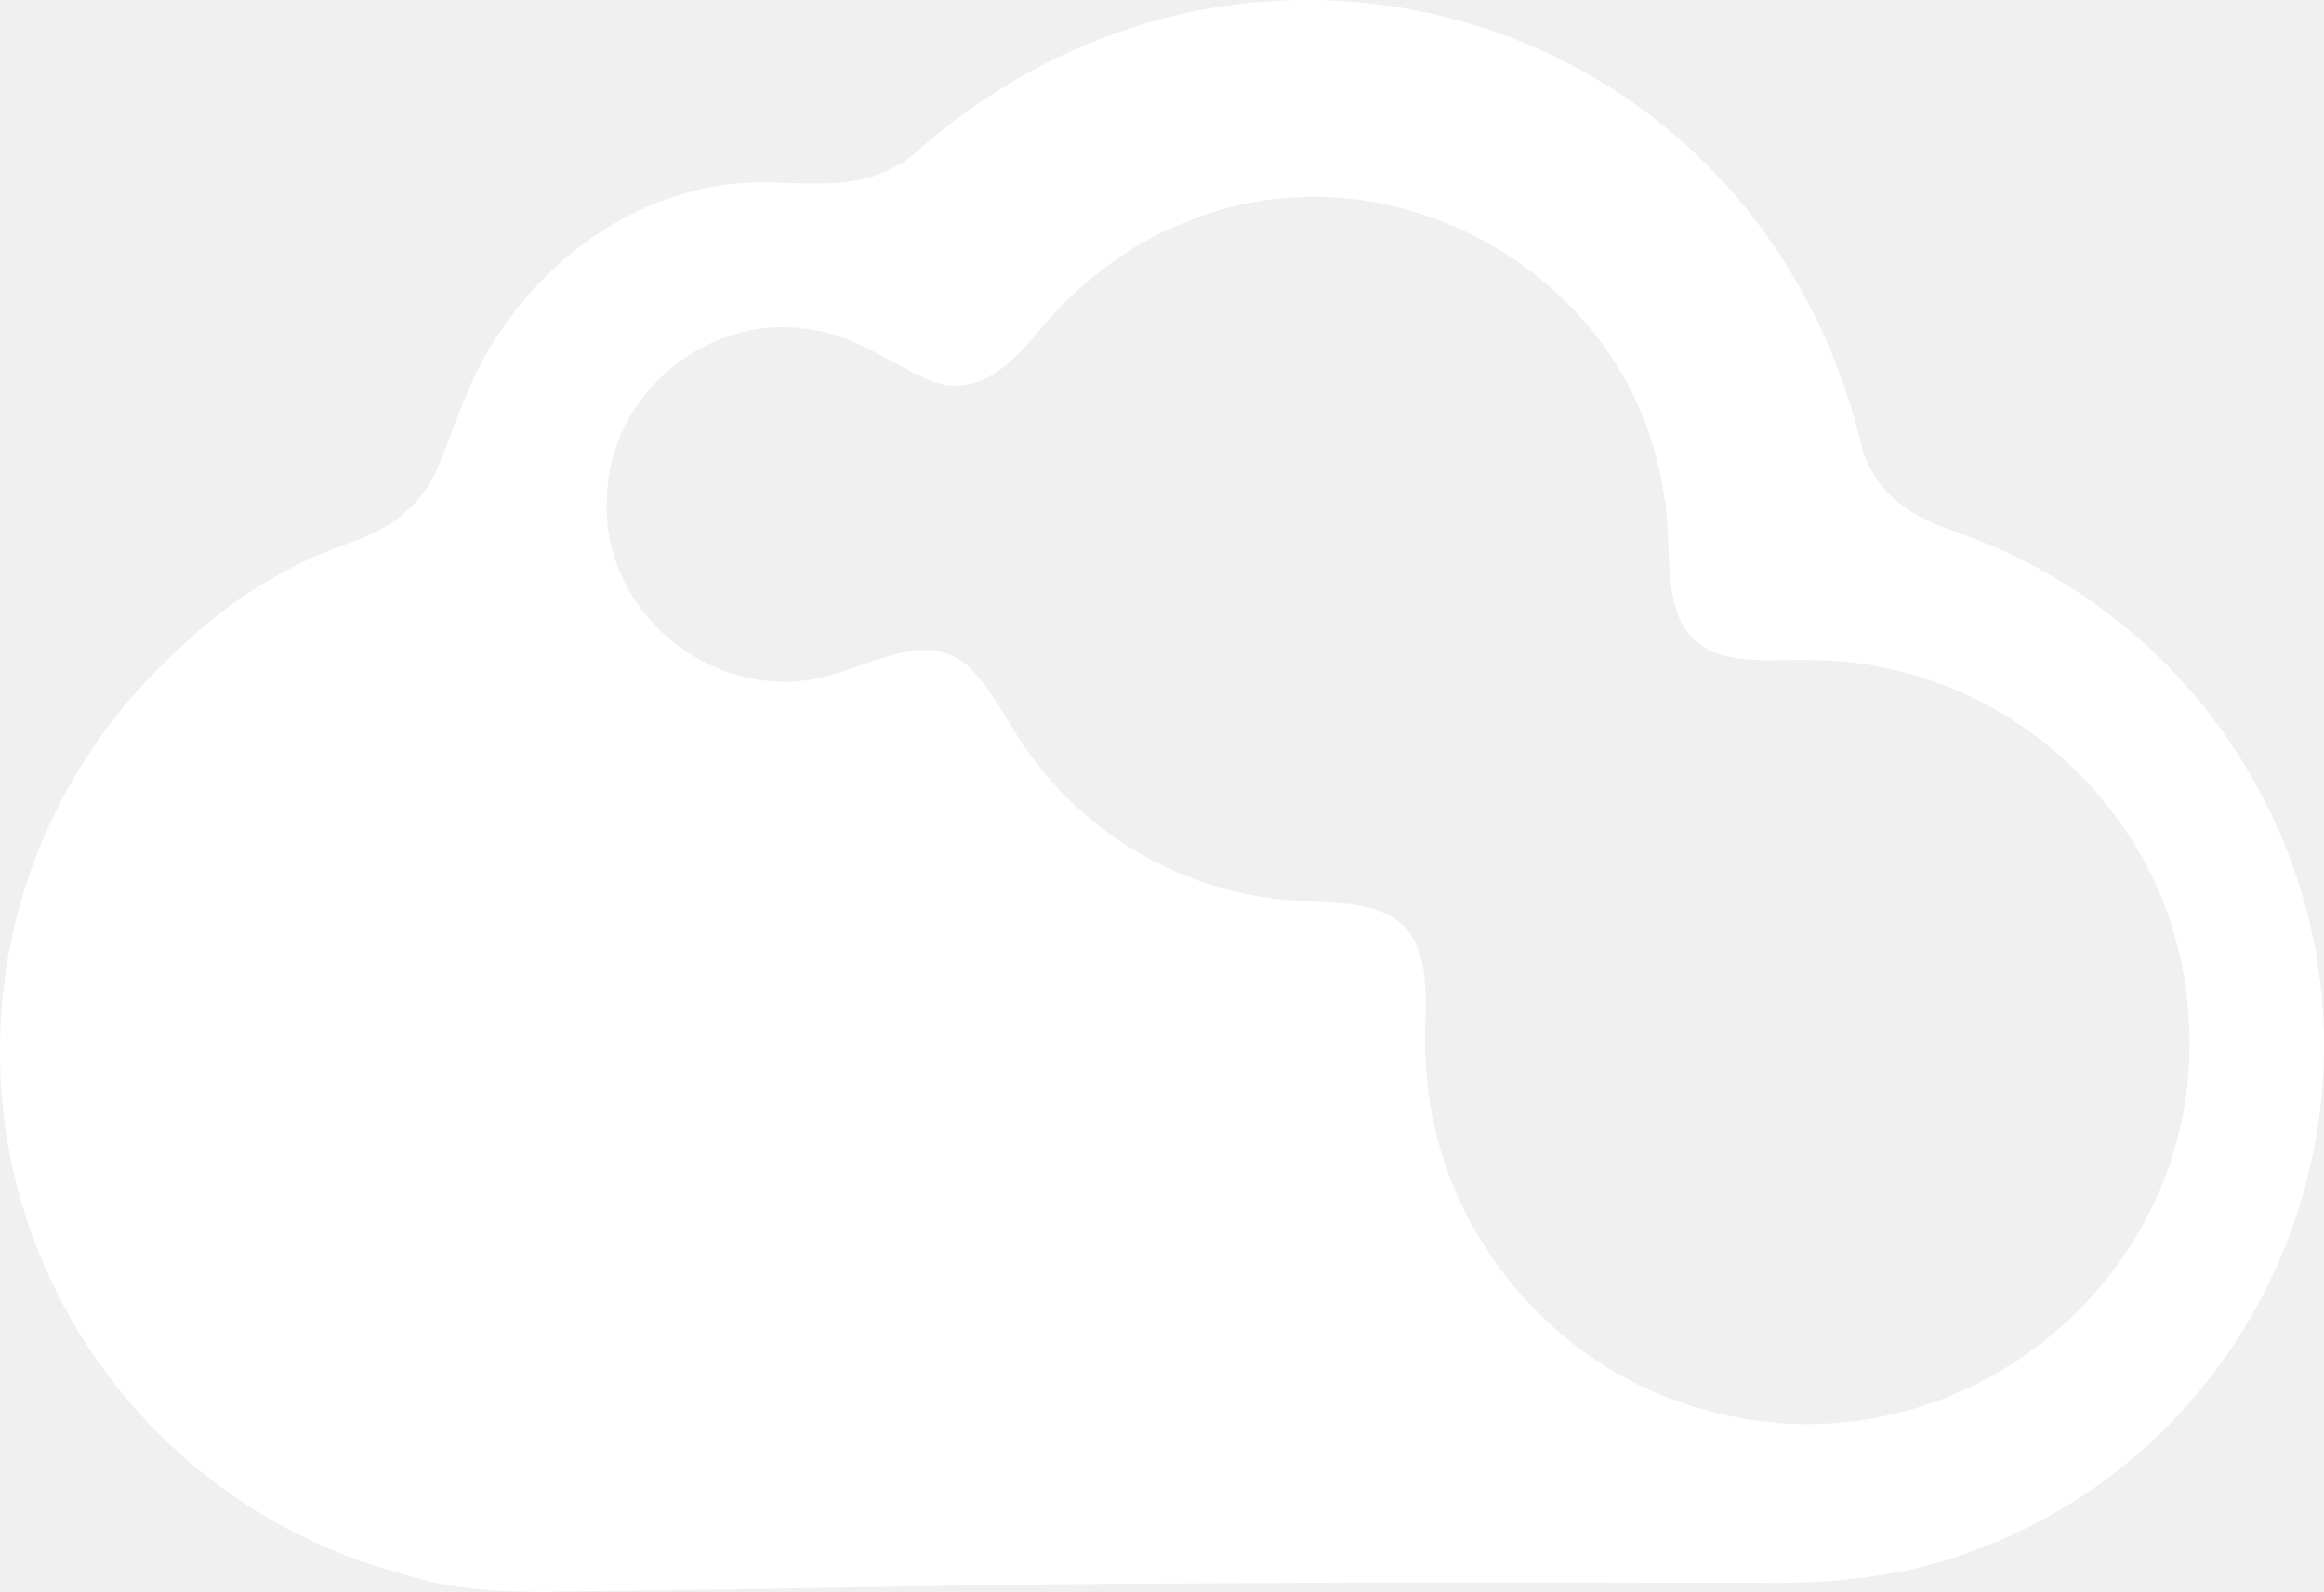
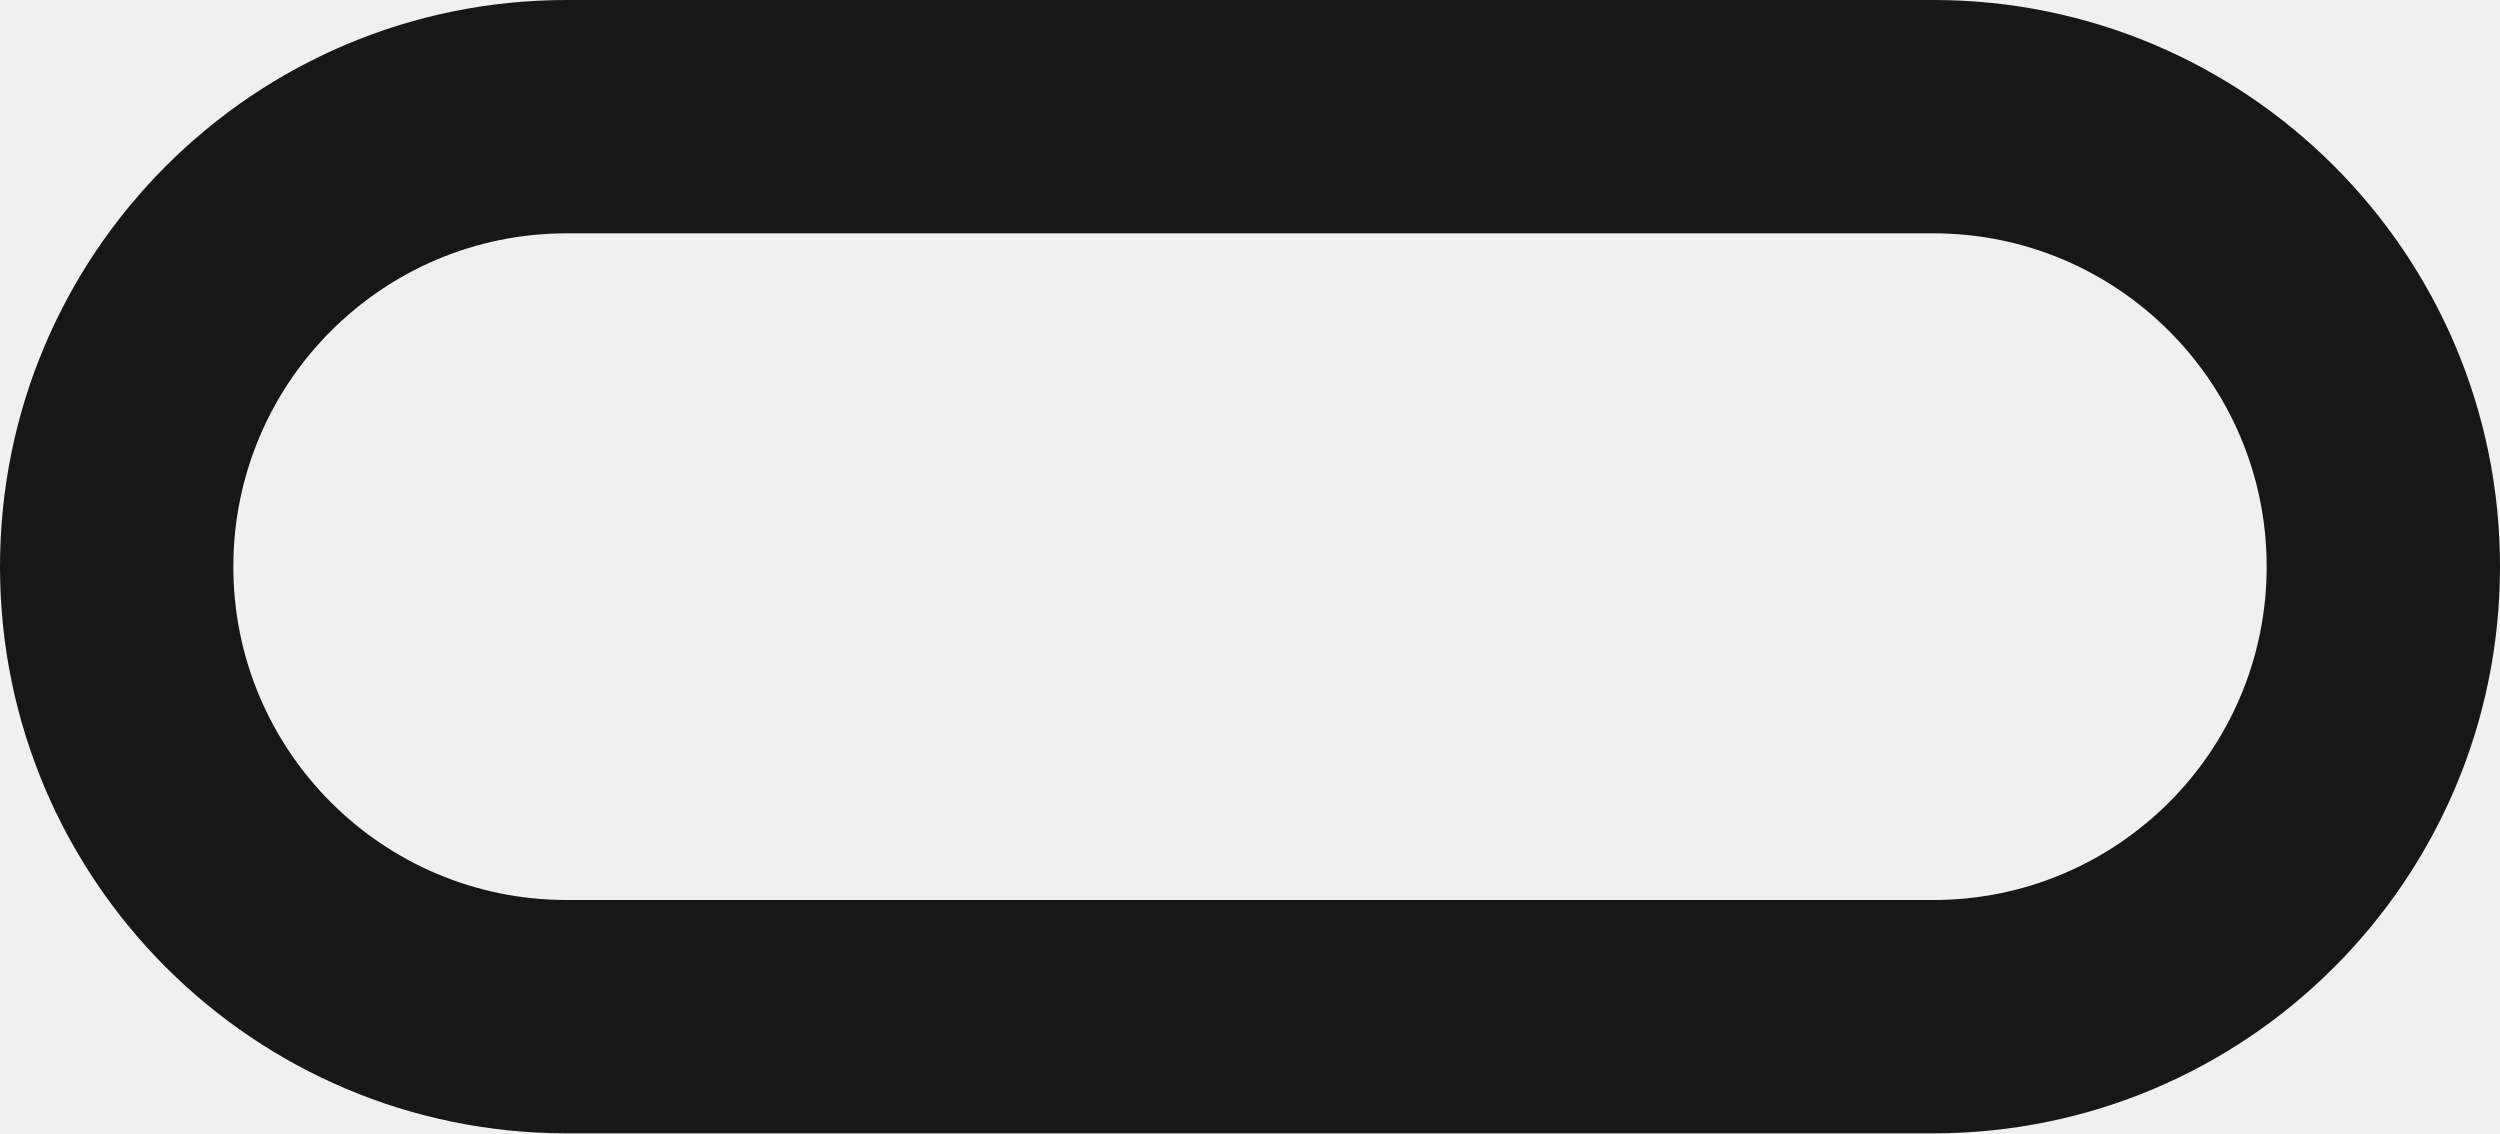
- <svg xmlns="http://www.w3.org/2000/svg" id="_Слой_2" data-name="Слой 2" viewBox="0 0 512 350.79">
-   <defs>
-     <style>
-       .cls-1 {
-         fill: #fff;
-       }
-     </style>
-   </defs>
-   <g id="_Слой_1-2" data-name="Слой 1">
-     <path class="cls-1" d="M497.44,173.72c-13.98-26.2-38.06-46.52-66.05-56.32-10.15-3.46-17.6-8.02-21.02-18.09C387.73,2.21,274.89-31.83,201.33,33.99c-12.67,10.43-27.58,4.48-42.24,6.82-20.41,2.99-38.19,16-49.23,32.79-5.98,8.56-9.19,18.88-13.03,28.56-3.73,9.39-11.02,14.53-20.33,17.66-13.83,4.84-26.7,13.05-37.3,23.38C15.41,164.76.33,195.79,0,230.43c-.53,55.72,37.25,102.86,88.78,116.43,2.67.86,5.52,1.59,8.56,2.23,6.02,1.05,12.06,1.53,18.19,1.67h.31c.44,0,.88,0,1.32,0,.32,0,.63.03.95.03,2,.02,3.99-.02,5.97-.09,48.12-.41,96.73-1.8,144.96-1.8,45.3-.36,84.55-.09,124.18-.1,11.35-.15,22.99-1.32,34.11-4.6,72.14-21.29,106.28-104.45,70.11-170.47ZM374.82,310.47c-33.7-9.54-58.6-40.18-60.67-75.5-1.03-9.66,2.13-21.43-3.82-29.73-5.32-6.74-15.7-6.15-23.71-6.73-25.76-1.1-49.81-15.42-63.1-37.35-2.55-4.02-4.99-8.49-8.04-12l-.19-.21c-8.69-11.01-21.58-3.17-32.22-.17-24.89,7.19-50.93-13.26-49.34-39.24.41-22.25,21.62-40.14,43.49-37.12,9.81.74,17.99,7.06,26.59,10.95,9.65,4.61,17.55-1.4,23.84-9.04,8.94-10.94,20.07-20.09,33.29-25.26,45.17-18.97,99.04,11.51,105.66,60.26,2.37,11.39-1.94,28.9,10.76,34.31,6.58,2.65,14.08,1.61,21.79,1.81,42.78.19,79.79,34.27,82.93,77.28,5.01,58.42-50.99,104.11-107.27,87.74Z" />
+ <svg xmlns="http://www.w3.org/2000/svg" viewBox="0 0 600 272">
+   <g>
+     <path fill="#171717" fill-rule="evenodd" d="M136 0H464A136 136 0 0 1 464 272H136A136 136 0 0 1 136 0ZM136 56H464A80 80 0 0 1 464 216H136A80 80 0 0 1 136 56Z" />
  </g>
</svg>
